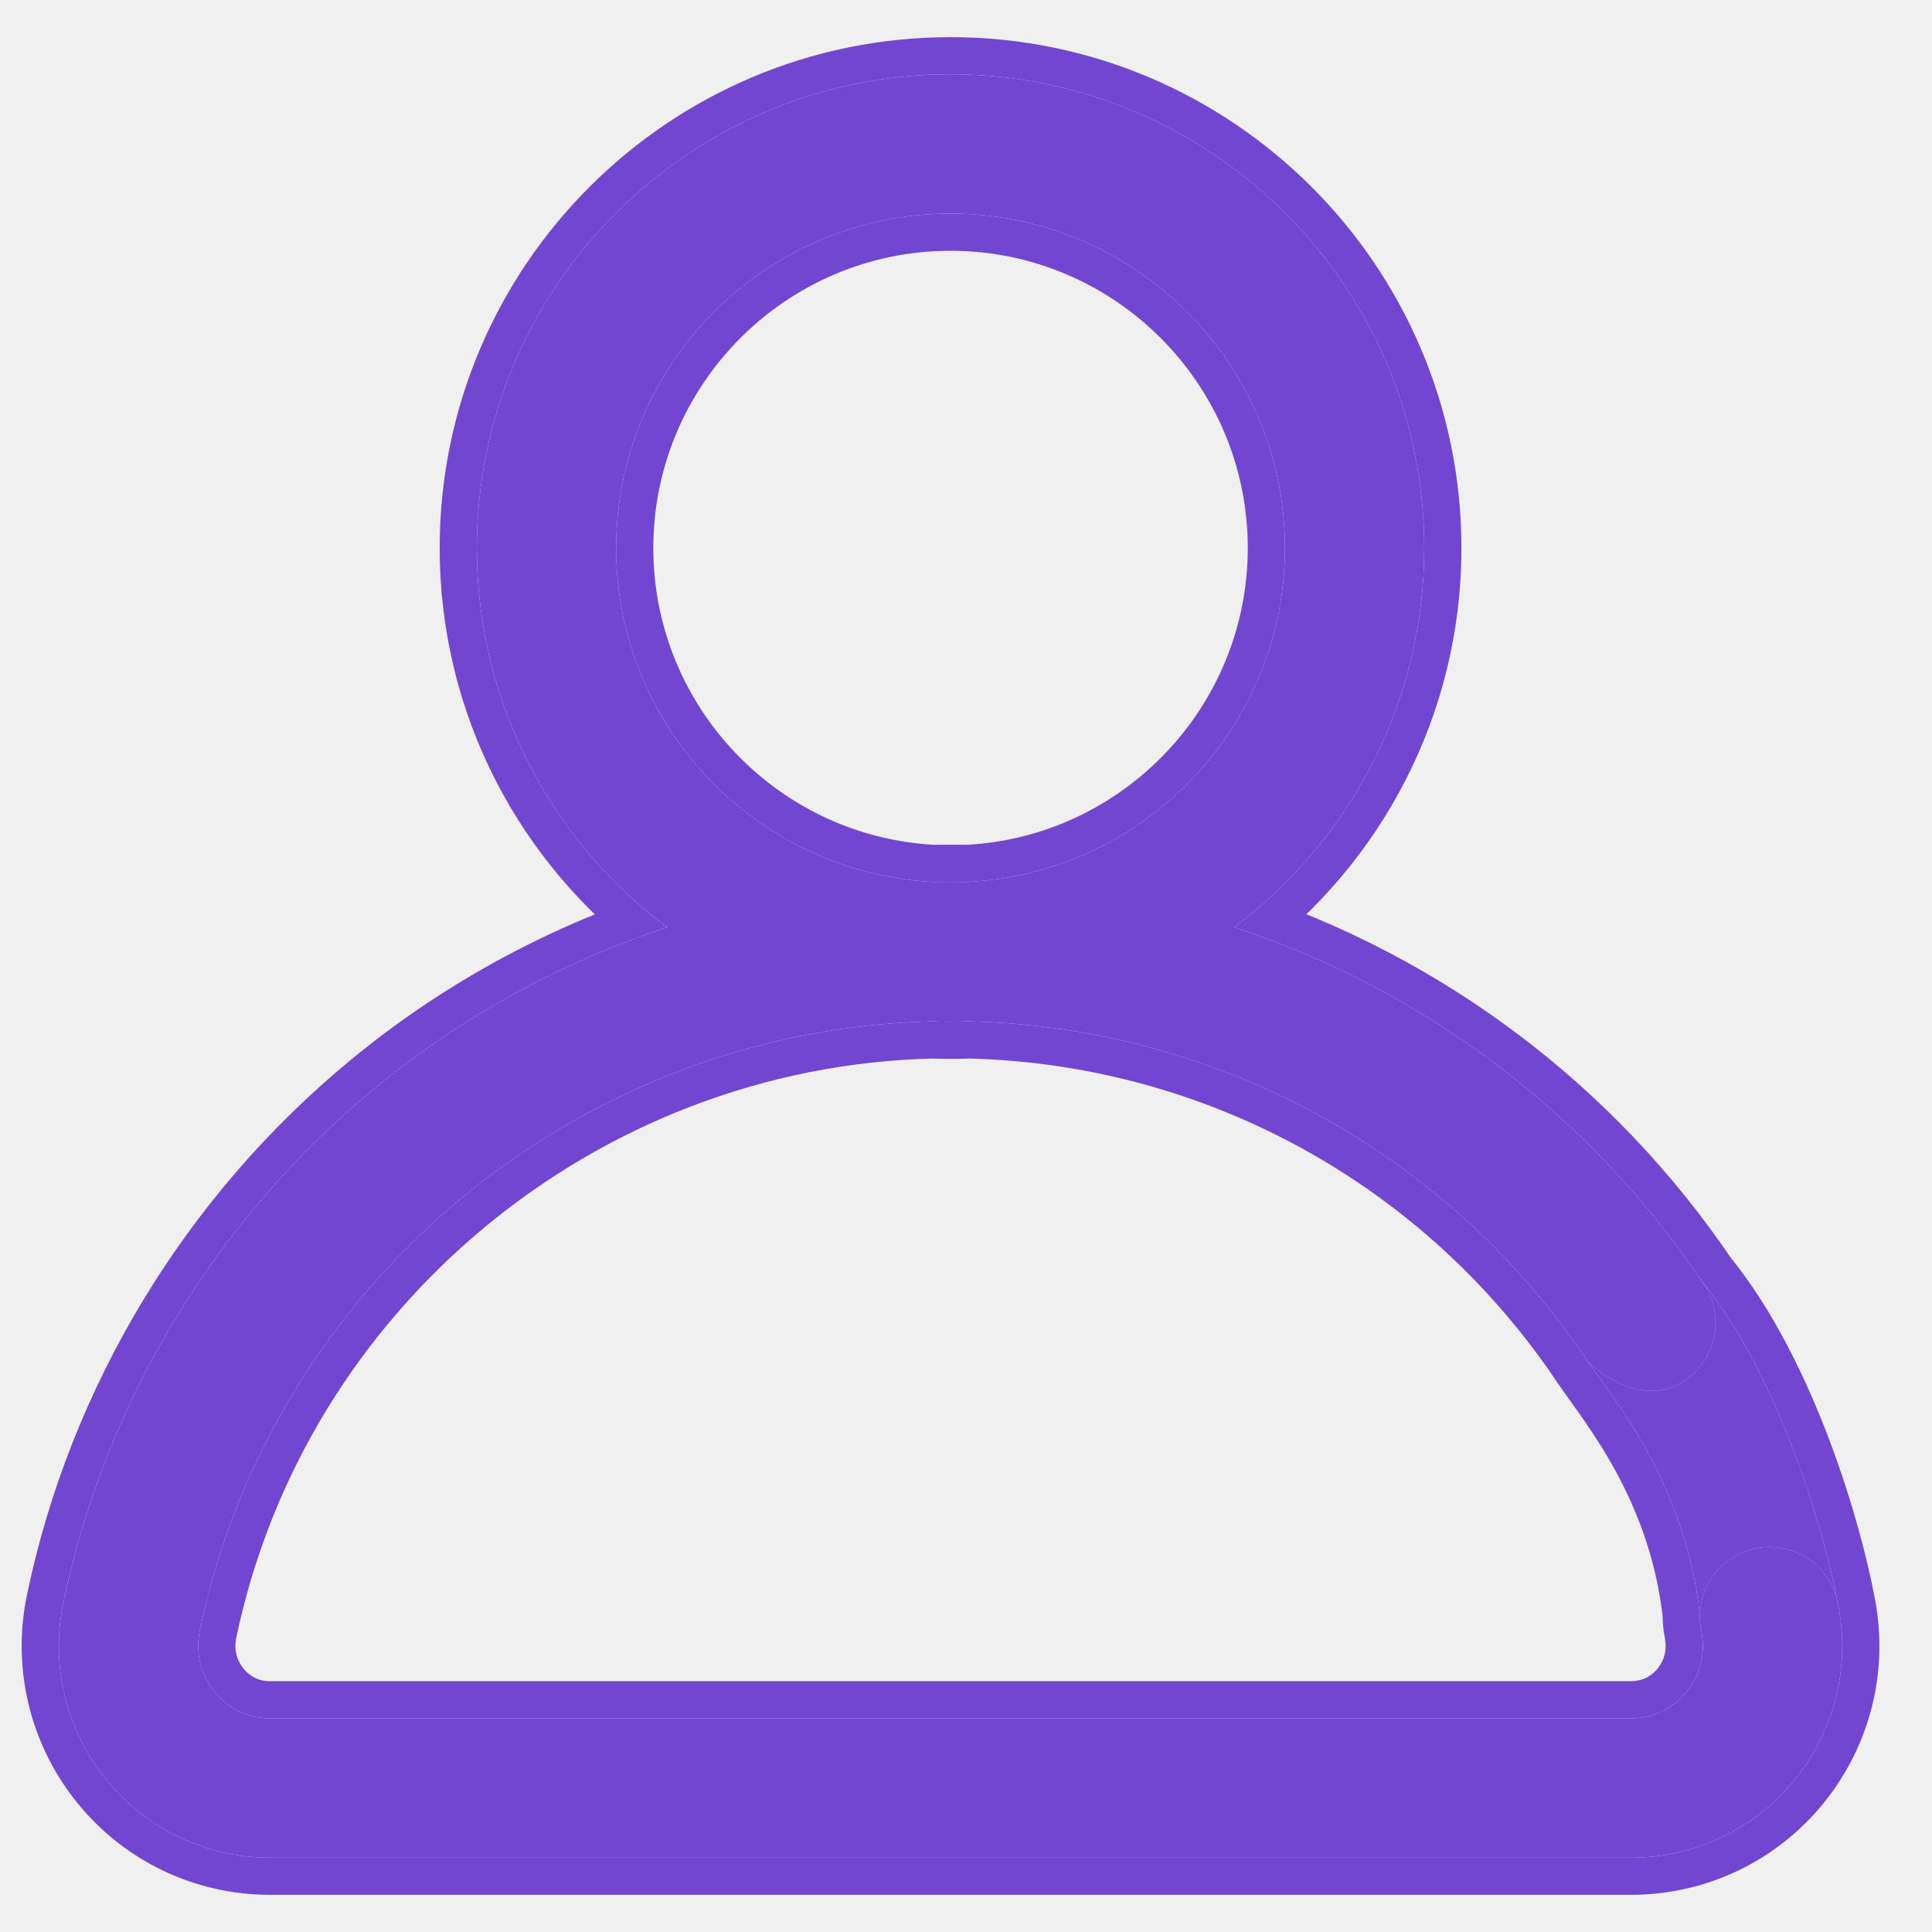
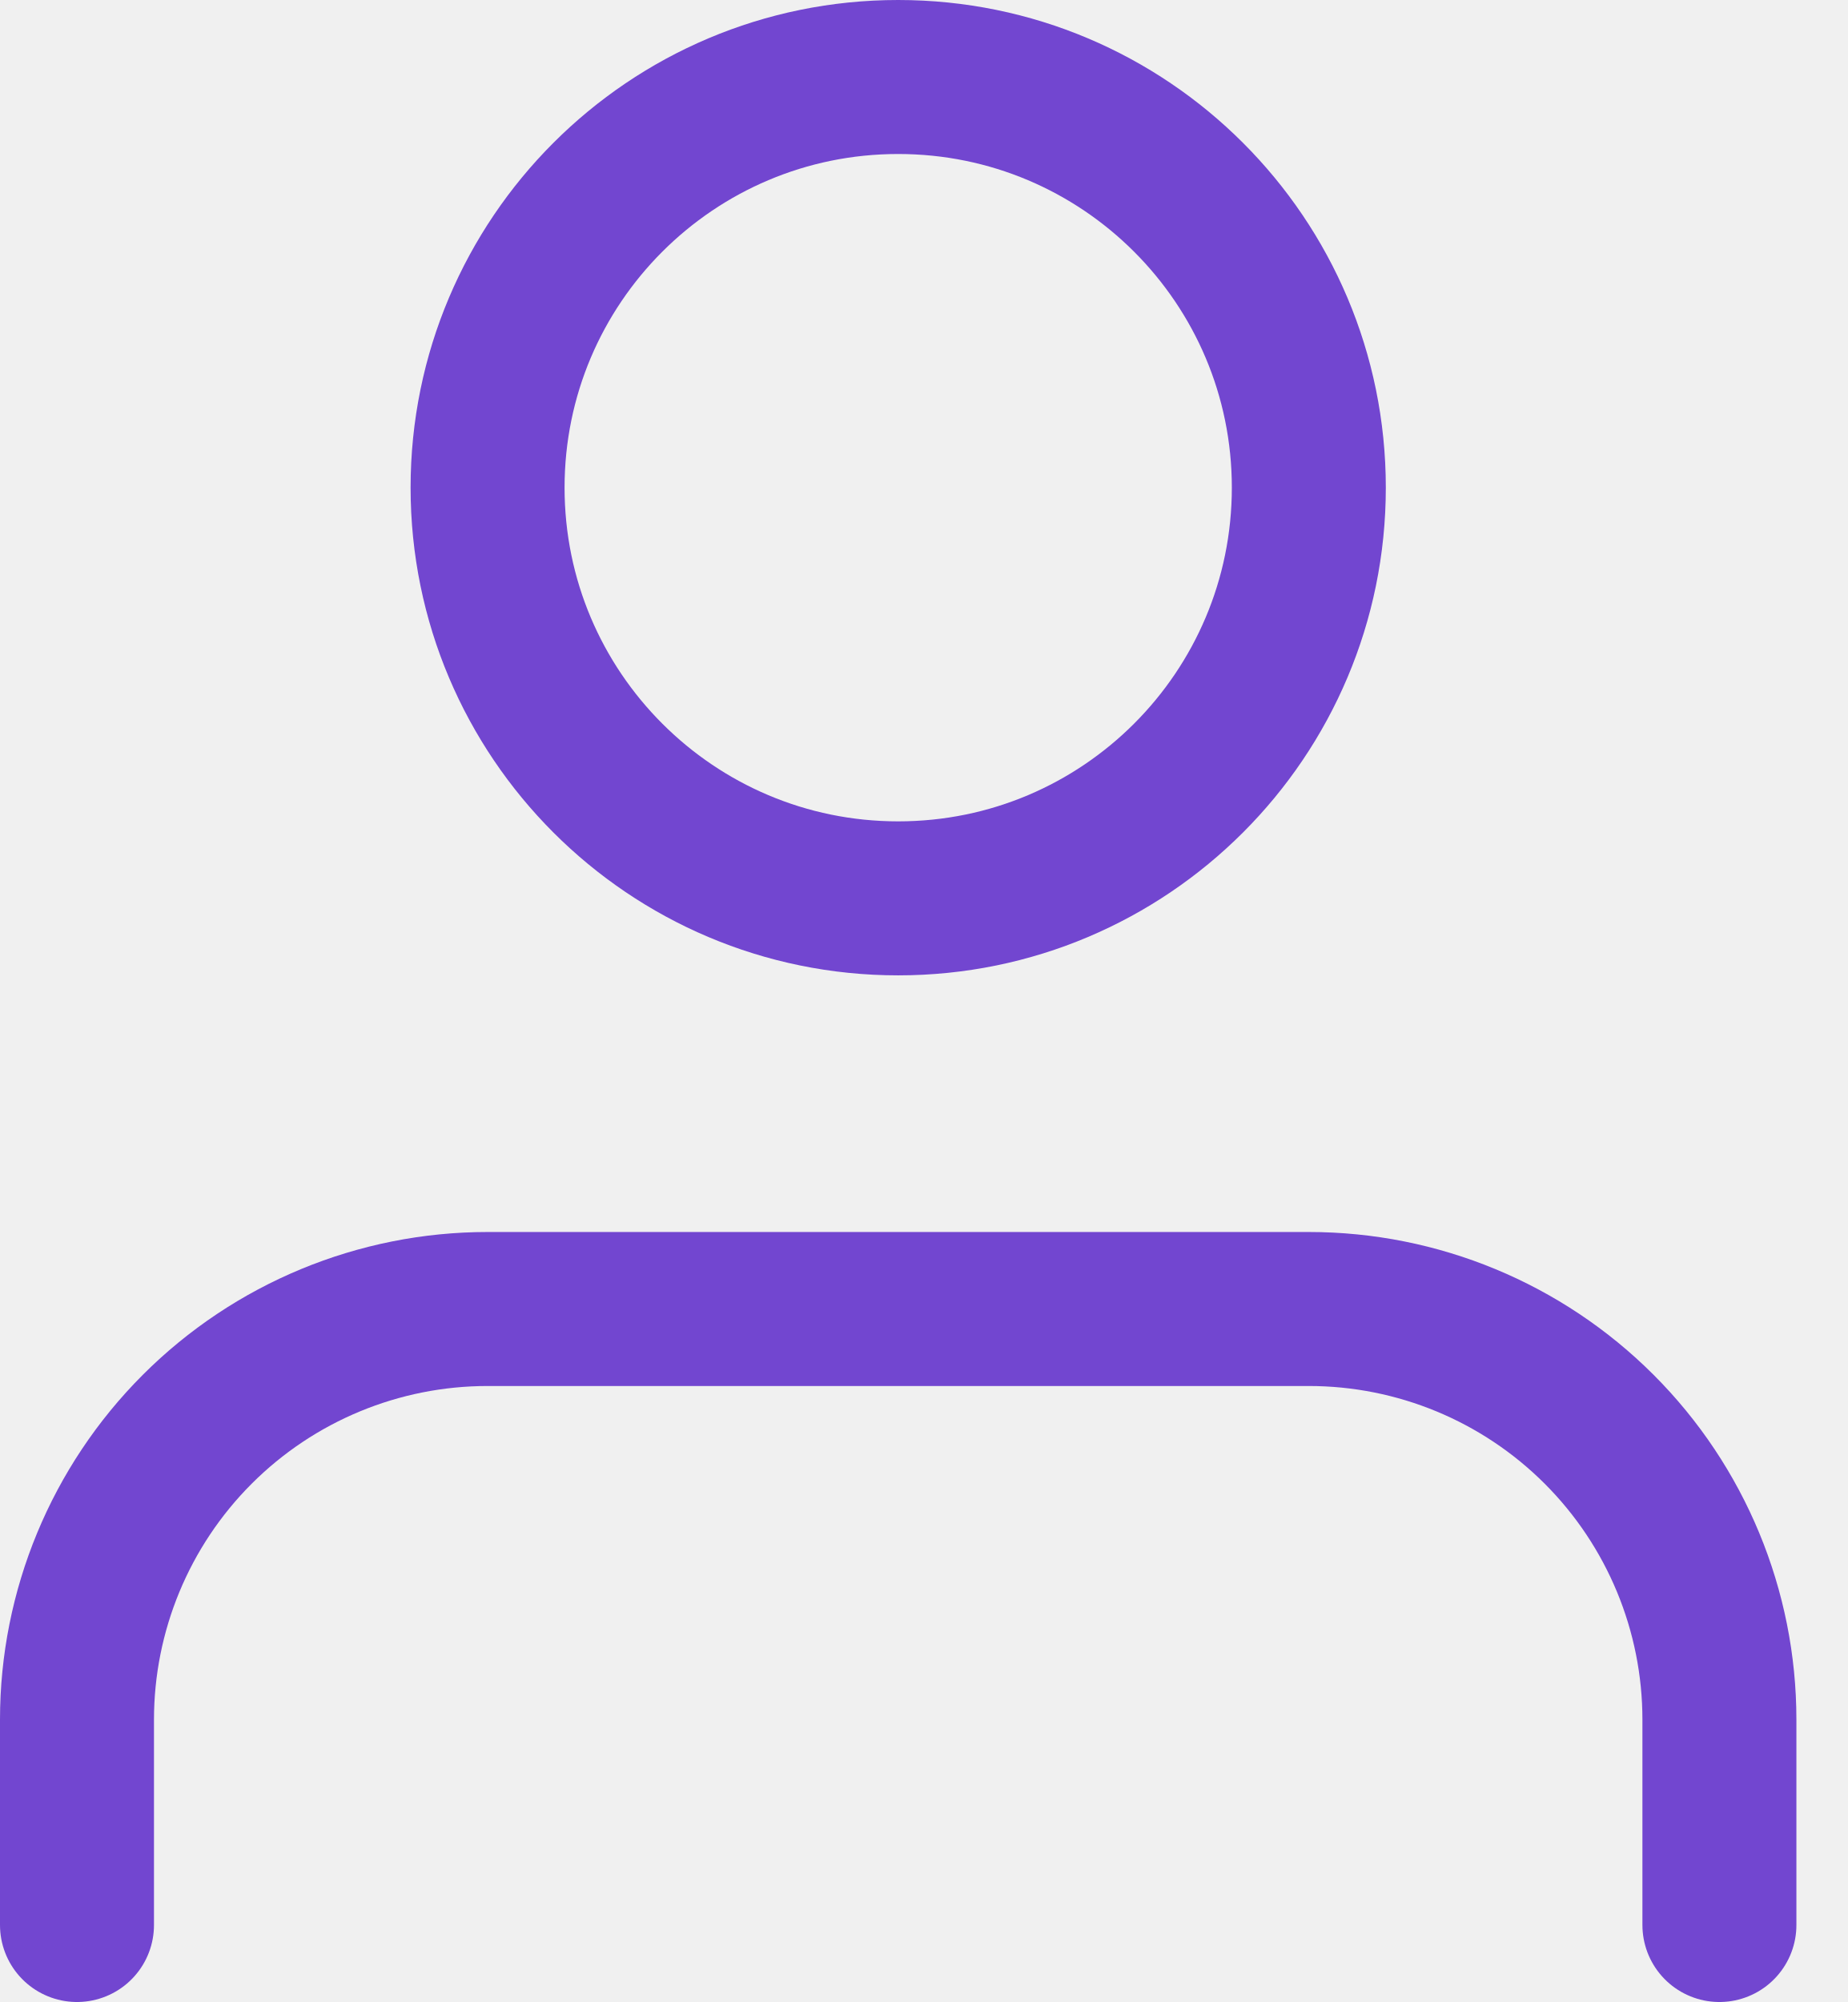
- <svg xmlns="http://www.w3.org/2000/svg" width="26" height="26" viewBox="0 0 26 26" fill="none">
-   <mask id="path-1-outside-1" maskUnits="userSpaceOnUse" x="-0.208" y="0" width="26" height="26" fill="black">
-     <rect fill="white" x="-0.208" width="26" height="26" />
-     <path d="M24.731 21.565C24.626 21.058 24.129 20.733 23.622 20.838C23.188 20.929 22.887 21.306 22.876 21.73C22.874 21.802 22.88 21.874 22.895 21.947C22.956 22.239 22.884 22.538 22.697 22.768C22.589 22.902 22.347 23.125 21.947 23.125H3.637C3.237 23.125 2.995 22.902 2.887 22.768C2.7 22.538 2.628 22.239 2.688 21.947C3.661 17.274 7.783 13.86 12.543 13.745C12.626 13.748 12.709 13.75 12.792 13.75C12.876 13.75 12.959 13.748 13.041 13.745C16.395 13.826 19.494 15.524 21.37 18.323C21.731 18.667 22.241 18.868 22.671 18.58C23.101 18.291 23.216 17.709 22.928 17.279C22.917 17.263 22.906 17.247 22.895 17.231C21.358 14.961 19.138 13.31 16.609 12.478C18.161 11.314 19.167 9.46 19.167 7.375C19.167 3.86 16.307 1 12.792 1C9.277 1 6.417 3.86 6.417 7.375C6.417 9.461 7.424 11.316 8.978 12.48C7.554 12.949 6.219 13.678 5.05 14.64C2.906 16.403 1.415 18.863 0.853 21.565C0.676 22.412 0.888 23.282 1.432 23.951C1.974 24.618 2.778 25 3.637 25H21.947C22.806 25 23.61 24.618 24.152 23.951C24.696 23.282 24.907 22.412 24.731 21.565ZM8.292 7.375C8.292 4.894 10.311 2.875 12.792 2.875C15.273 2.875 17.292 4.894 17.292 7.375C17.292 9.78 15.396 11.75 13.02 11.869C12.944 11.868 12.868 11.867 12.792 11.867C12.716 11.867 12.641 11.868 12.565 11.869C10.189 11.751 8.292 9.78 8.292 7.375Z" />
-     <path d="M23.622 20.838C24.129 20.733 24.626 21.058 24.731 21.565C24.564 20.669 23.963 18.547 22.895 17.231L22.928 17.279C23.216 17.709 23.101 18.291 22.671 18.58C22.241 18.868 21.731 18.667 21.37 18.323C21.689 18.798 22.68 19.946 22.876 21.73C22.887 21.306 23.188 20.929 23.622 20.838Z" />
-   </mask>
-   <path d="M24.731 21.565C24.626 21.058 24.129 20.733 23.622 20.838C23.188 20.929 22.887 21.306 22.876 21.73C22.874 21.802 22.88 21.874 22.895 21.947C22.956 22.239 22.884 22.538 22.697 22.768C22.589 22.902 22.347 23.125 21.947 23.125H3.637C3.237 23.125 2.995 22.902 2.887 22.768C2.7 22.538 2.628 22.239 2.688 21.947C3.661 17.274 7.783 13.86 12.543 13.745C12.626 13.748 12.709 13.75 12.792 13.75C12.876 13.75 12.959 13.748 13.041 13.745C16.395 13.826 19.494 15.524 21.37 18.323C21.731 18.667 22.241 18.868 22.671 18.58C23.101 18.291 23.216 17.709 22.928 17.279C22.917 17.263 22.906 17.247 22.895 17.231C21.358 14.961 19.138 13.31 16.609 12.478C18.161 11.314 19.167 9.46 19.167 7.375C19.167 3.86 16.307 1 12.792 1C9.277 1 6.417 3.86 6.417 7.375C6.417 9.461 7.424 11.316 8.978 12.48C7.554 12.949 6.219 13.678 5.05 14.64C2.906 16.403 1.415 18.863 0.853 21.565C0.676 22.412 0.888 23.282 1.432 23.951C1.974 24.618 2.778 25 3.637 25H21.947C22.806 25 23.61 24.618 24.152 23.951C24.696 23.282 24.907 22.412 24.731 21.565ZM8.292 7.375C8.292 4.894 10.311 2.875 12.792 2.875C15.273 2.875 17.292 4.894 17.292 7.375C17.292 9.78 15.396 11.75 13.02 11.869C12.944 11.868 12.868 11.867 12.792 11.867C12.716 11.867 12.641 11.868 12.565 11.869C10.189 11.751 8.292 9.78 8.292 7.375Z" fill="#7246D0" />
-   <path d="M23.622 20.838C24.129 20.733 24.626 21.058 24.731 21.565C24.564 20.669 23.963 18.547 22.895 17.231L22.928 17.279C23.216 17.709 23.101 18.291 22.671 18.58C22.241 18.868 21.731 18.667 21.37 18.323C21.689 18.798 22.68 19.946 22.876 21.73C22.887 21.306 23.188 20.929 23.622 20.838Z" fill="#7246D0" />
-   <path d="M24.731 21.565L24.782 21.81L25.027 21.759L24.976 21.514L24.731 21.565ZM23.622 20.838L23.571 20.594L23.571 20.594L23.622 20.838ZM22.895 21.947L22.646 21.965L22.666 22.25L22.947 22.192L22.895 21.947ZM21.37 18.323L21.231 18.115L20.972 18.289L21.198 18.504L21.37 18.323ZM22.671 18.58L22.811 18.787L22.811 18.787L22.671 18.58ZM22.928 17.279L23.136 17.14L22.996 16.932L22.789 17.071L22.928 17.279ZM22.876 21.73L22.626 21.724L22.626 21.741L22.628 21.758L22.876 21.73ZM24.976 21.514C24.842 20.872 24.213 20.46 23.571 20.594L23.673 21.083C24.045 21.006 24.409 21.244 24.486 21.616L24.976 21.514ZM21.198 18.504C21.588 18.876 22.232 19.175 22.811 18.787L22.532 18.372C22.251 18.561 21.874 18.457 21.543 18.142L21.198 18.504ZM22.811 18.787C23.355 18.422 23.501 17.684 23.136 17.14L22.72 17.418C22.932 17.733 22.848 18.16 22.532 18.372L22.811 18.787ZM21.51 18.531L23.067 17.486L22.789 17.071L21.231 18.115L21.51 18.531ZM22.947 22.192L24.782 21.81L24.68 21.32L22.845 21.703L22.947 22.192ZM23.126 21.737C23.134 21.426 23.355 21.149 23.673 21.083L23.571 20.594C23.021 20.708 22.64 21.186 22.626 21.724L23.126 21.737ZM22.628 21.758C22.635 21.826 22.641 21.895 22.646 21.965L23.145 21.93C23.14 21.853 23.133 21.778 23.125 21.703L22.628 21.758ZM24.731 21.565L24.239 21.657L24.242 21.667L24.731 21.565ZM22.895 21.947L23.385 21.845L23.385 21.845L22.895 21.947ZM22.697 22.768L23.085 23.084L23.085 23.084L22.697 22.768ZM2.887 22.768L2.499 23.084L2.499 23.084L2.887 22.768ZM2.688 21.947L3.178 22.049L3.178 22.049L2.688 21.947ZM12.543 13.745L12.563 13.246L12.547 13.245L12.531 13.245L12.543 13.745ZM13.041 13.745L13.053 13.245L13.038 13.245L13.022 13.245L13.041 13.745ZM21.37 18.323L21.786 18.044L21.37 18.323ZM22.928 17.279L22.513 17.558L23.343 17L22.928 17.279ZM16.609 12.478L16.309 12.078L15.542 12.653L16.453 12.953L16.609 12.478ZM8.978 12.48L9.134 12.955L10.046 12.655L9.278 12.08L8.978 12.48ZM5.05 14.64L4.732 14.254L4.732 14.254L5.05 14.64ZM0.853 21.565L1.342 21.667L1.342 21.667L0.853 21.565ZM1.432 23.951L1.82 23.636L1.82 23.636L1.432 23.951ZM24.152 23.951L23.764 23.636L23.764 23.636L24.152 23.951ZM13.02 11.869L13.011 12.369L13.028 12.37L13.045 12.369L13.02 11.869ZM12.565 11.869L12.54 12.369L12.557 12.37L12.574 12.369L12.565 11.869ZM22.876 21.73L23.376 21.744L23.377 21.71L23.373 21.676L22.876 21.73ZM22.406 22.049C22.436 22.195 22.4 22.341 22.309 22.453L23.085 23.084C23.367 22.736 23.476 22.284 23.385 21.845L22.406 22.049ZM22.309 22.453C22.253 22.523 22.14 22.625 21.947 22.625V23.625C22.555 23.625 22.925 23.281 23.085 23.084L22.309 22.453ZM21.947 22.625H3.637V23.625H21.947V22.625ZM3.637 22.625C3.444 22.625 3.331 22.523 3.275 22.453L2.499 23.084C2.659 23.281 3.029 23.625 3.637 23.625V22.625ZM3.275 22.453C3.184 22.341 3.148 22.195 3.178 22.049L2.199 21.845C2.108 22.284 2.216 22.736 2.499 23.084L3.275 22.453ZM3.178 22.049C4.103 17.605 8.026 14.355 12.556 14.245L12.531 13.245C7.54 13.366 3.219 16.944 2.199 21.845L3.178 22.049ZM12.524 14.245C12.613 14.248 12.702 14.25 12.792 14.25V13.25C12.715 13.25 12.639 13.248 12.563 13.246L12.524 14.245ZM12.792 14.25C12.882 14.25 12.972 14.248 13.061 14.245L13.022 13.245C12.946 13.248 12.869 13.25 12.792 13.25V14.25ZM13.03 14.245C16.22 14.322 19.169 15.937 20.955 18.601L21.786 18.044C19.819 15.111 16.569 13.33 13.053 13.245L13.03 14.245ZM16.909 12.878C18.581 11.624 19.667 9.624 19.667 7.375H18.667C18.667 9.295 17.741 11.004 16.309 12.078L16.909 12.878ZM19.667 7.375C19.667 3.584 16.583 0.5 12.792 0.5V1.5C16.031 1.5 18.667 4.136 18.667 7.375H19.667ZM12.792 0.5C9.001 0.5 5.917 3.584 5.917 7.375H6.917C6.917 4.136 9.553 1.5 12.792 1.5V0.5ZM5.917 7.375C5.917 9.626 7.004 11.627 8.678 12.88L9.278 12.08C7.844 11.006 6.917 9.296 6.917 7.375H5.917ZM8.822 12.005C7.34 12.493 5.95 13.252 4.732 14.254L5.367 15.026C6.488 14.104 7.769 13.405 9.134 12.955L8.822 12.005ZM4.732 14.254C2.501 16.089 0.949 18.648 0.363 21.463L1.342 21.667C1.882 19.077 3.311 16.717 5.367 15.026L4.732 14.254ZM0.363 21.463C0.156 22.457 0.405 23.48 1.044 24.267L1.82 23.636C1.371 23.083 1.197 22.367 1.342 21.667L0.363 21.463ZM1.044 24.267C1.681 25.05 2.627 25.5 3.637 25.5V24.5C2.928 24.5 2.267 24.186 1.82 23.636L1.044 24.267ZM3.637 25.5H21.947V24.5H3.637V25.5ZM21.947 25.5C22.957 25.5 23.903 25.05 24.54 24.267L23.764 23.636C23.317 24.186 22.656 24.5 21.947 24.5V25.5ZM24.54 24.267C25.179 23.48 25.428 22.457 25.221 21.463L24.242 21.667C24.387 22.367 24.213 23.083 23.764 23.636L24.54 24.267ZM8.792 7.375C8.792 5.17 10.587 3.375 12.792 3.375V2.375C10.034 2.375 7.792 4.618 7.792 7.375H8.792ZM12.792 3.375C14.997 3.375 16.792 5.17 16.792 7.375H17.792C17.792 4.618 15.55 2.375 12.792 2.375V3.375ZM16.792 7.375C16.792 9.512 15.106 11.264 12.995 11.37L13.045 12.369C15.685 12.236 17.792 10.048 17.792 7.375H16.792ZM13.029 11.369C12.95 11.368 12.871 11.367 12.792 11.367V12.367C12.865 12.367 12.938 12.368 13.011 12.369L13.029 11.369ZM12.792 11.367C12.713 11.367 12.634 11.368 12.556 11.369L12.574 12.369C12.647 12.368 12.72 12.367 12.792 12.367V11.367ZM12.59 11.37C10.478 11.265 8.792 9.512 8.792 7.375H7.792C7.792 10.048 9.899 12.237 12.54 12.369L12.59 11.37ZM23.343 17C23.332 16.984 23.321 16.967 23.309 16.951L22.482 17.511C22.492 17.527 22.502 17.542 22.513 17.557L23.343 17ZM23.309 16.951C21.71 14.588 19.398 12.87 16.765 12.003L16.453 12.953C18.878 13.751 21.007 15.334 22.482 17.511L23.309 16.951ZM25.223 21.474C25.134 20.997 24.934 20.214 24.619 19.379C24.305 18.548 23.866 17.633 23.284 16.916L22.507 17.546C22.993 18.145 23.388 18.949 23.683 19.732C23.977 20.511 24.162 21.237 24.24 21.657L25.223 21.474ZM22.481 17.51L22.513 17.558L23.343 16.999L23.31 16.951L22.481 17.51ZM20.955 18.601C21.304 19.122 22.2 20.151 22.379 21.785L23.373 21.676C23.161 19.74 22.073 18.474 21.786 18.044L20.955 18.601ZM22.376 21.717C22.373 21.827 22.383 21.938 22.406 22.049L23.385 21.845C23.378 21.811 23.375 21.777 23.376 21.744L22.376 21.717Z" fill="#7246D0" mask="url(#path-1-outside-1)" />
+ <svg xmlns="http://www.w3.org/2000/svg" width="24" height="26" viewBox="0 0 24 26" fill="none">
+   <path d="M22.333 25V22.333C22.333 20.919 21.771 19.562 20.771 18.562C19.771 17.562 18.415 17 17 17H6.333C4.919 17 3.562 17.562 2.562 18.562C1.562 19.562 1 20.919 1 22.333V25" stroke="#7246D0" stroke-width="2" stroke-linecap="round" stroke-linejoin="round" />
+   <path d="M11.666 11.667C14.612 11.667 17 9.279 17 6.333C17 3.388 14.612 1 11.666 1C8.721 1 6.333 3.388 6.333 6.333C6.333 9.279 8.721 11.667 11.666 11.667Z" stroke="#7246D0" stroke-width="2" stroke-linecap="round" stroke-linejoin="round" />
</svg>
